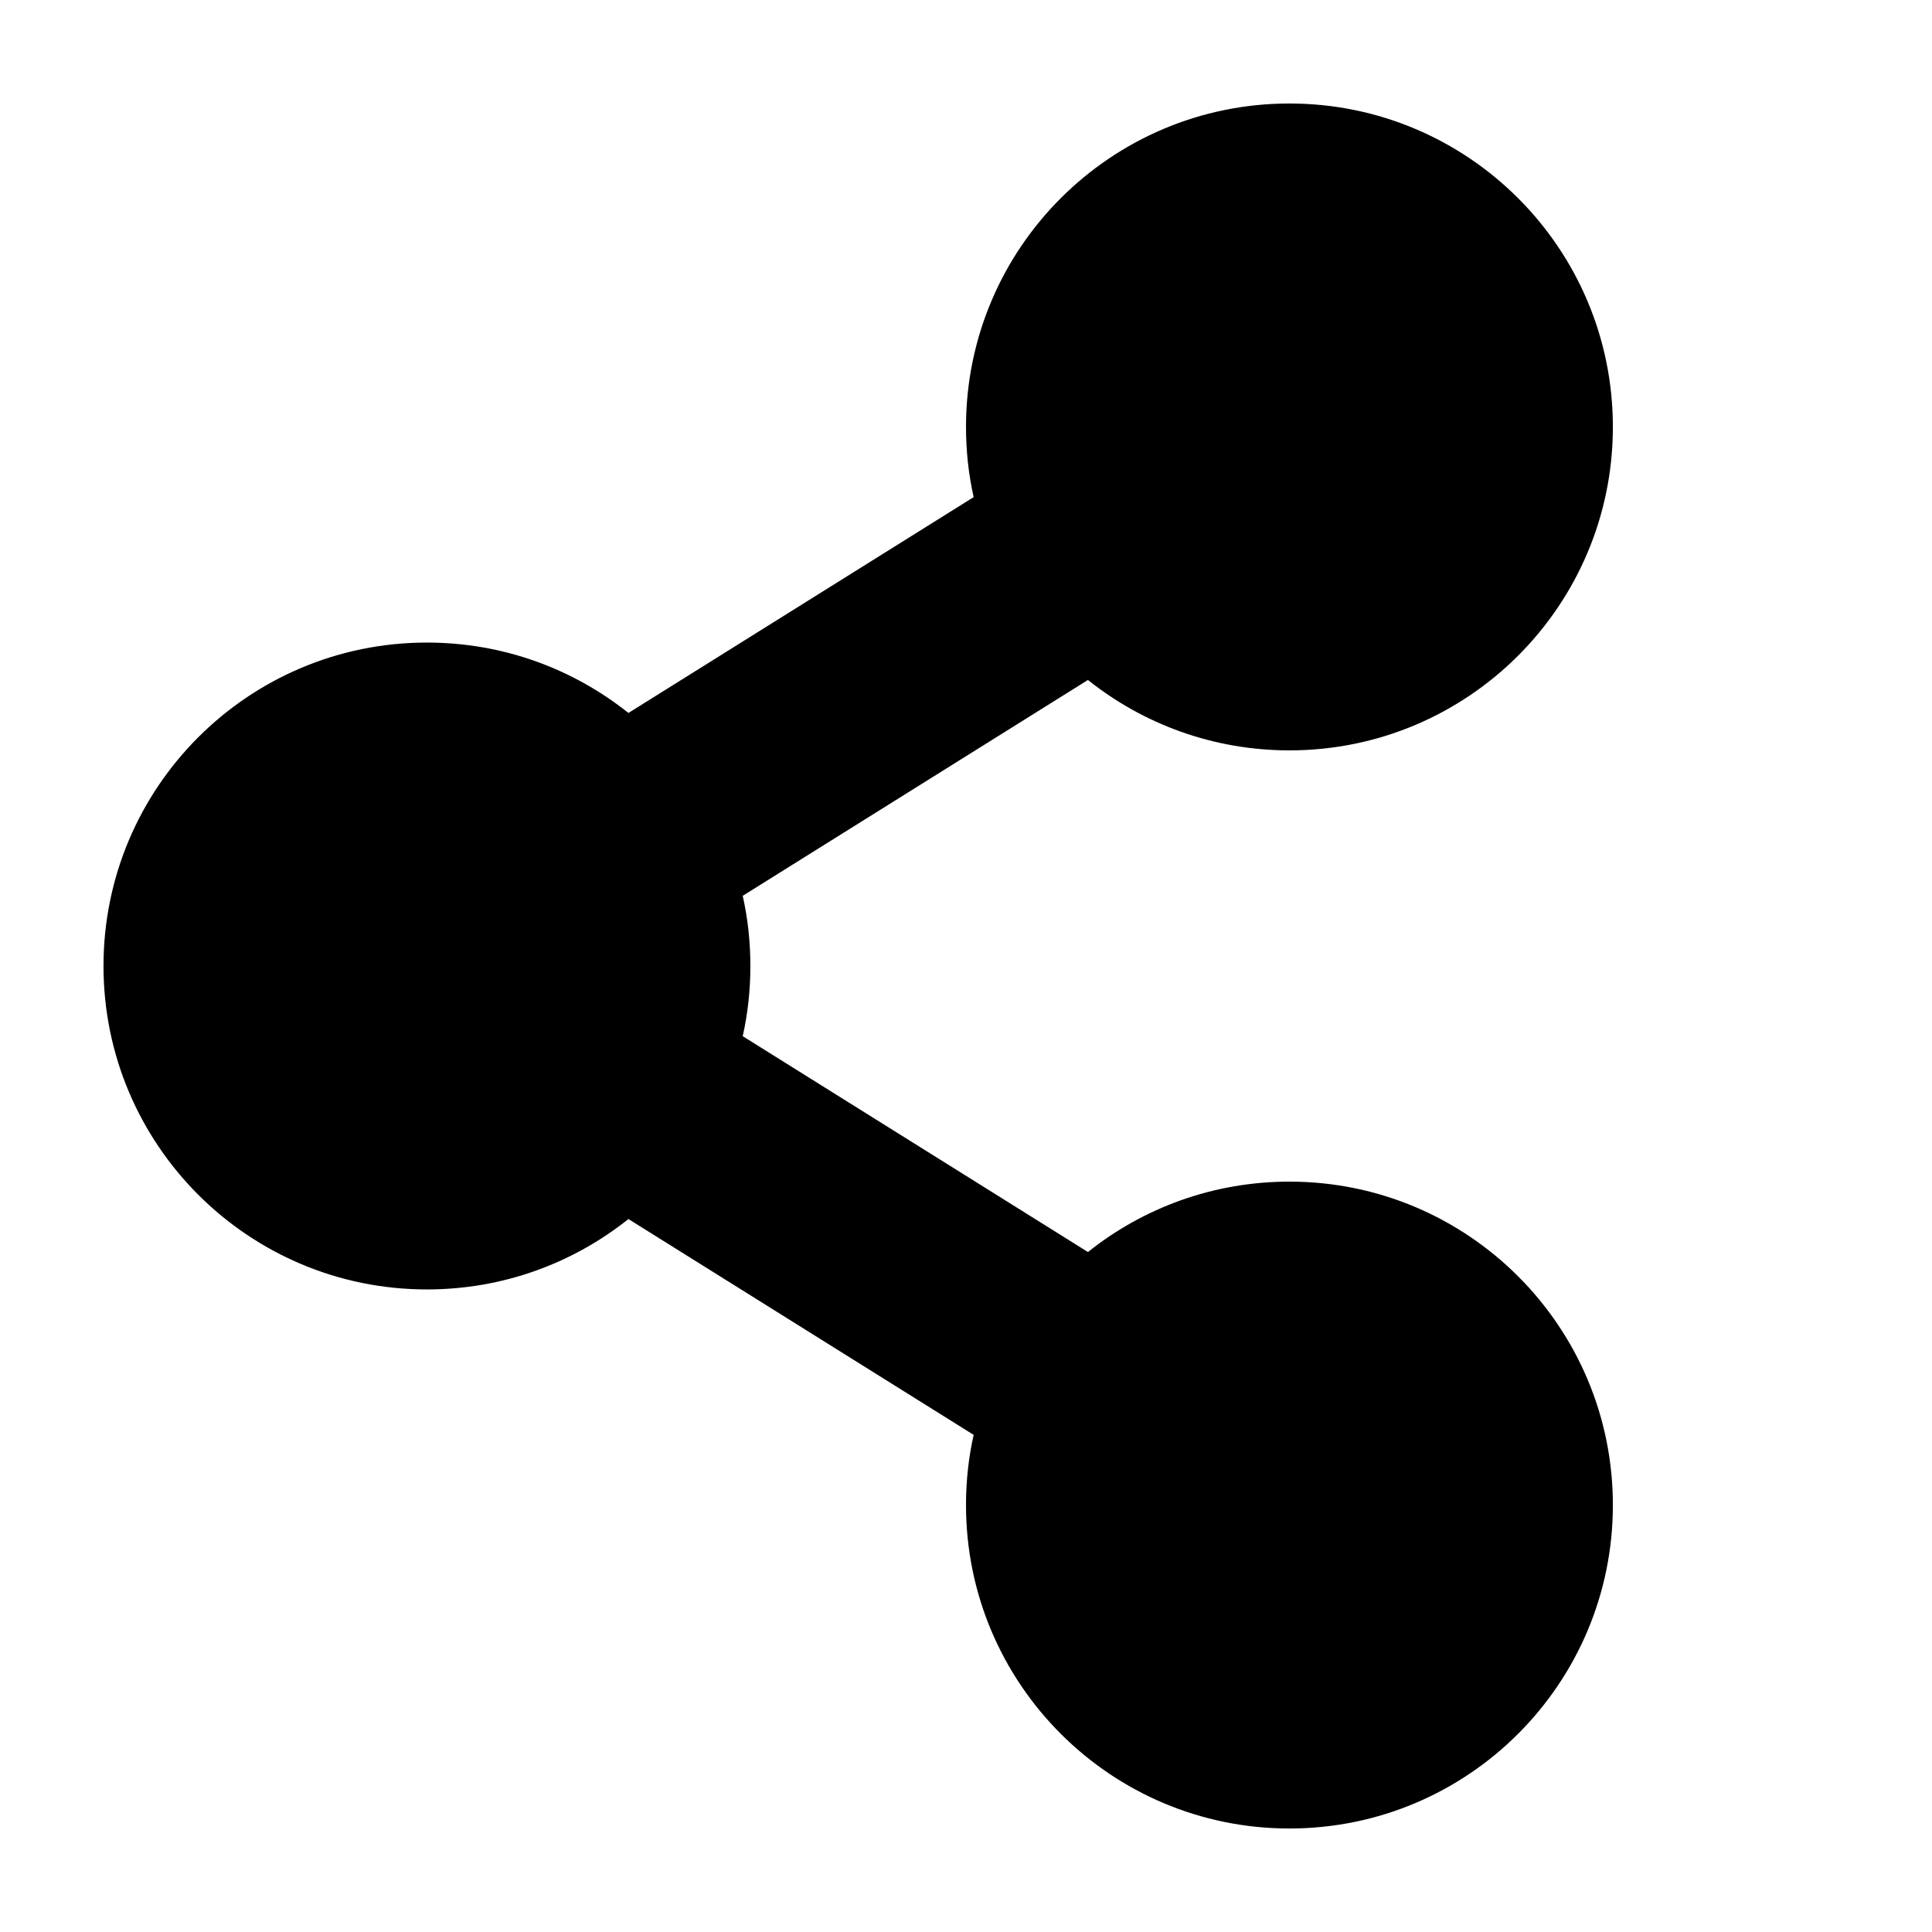
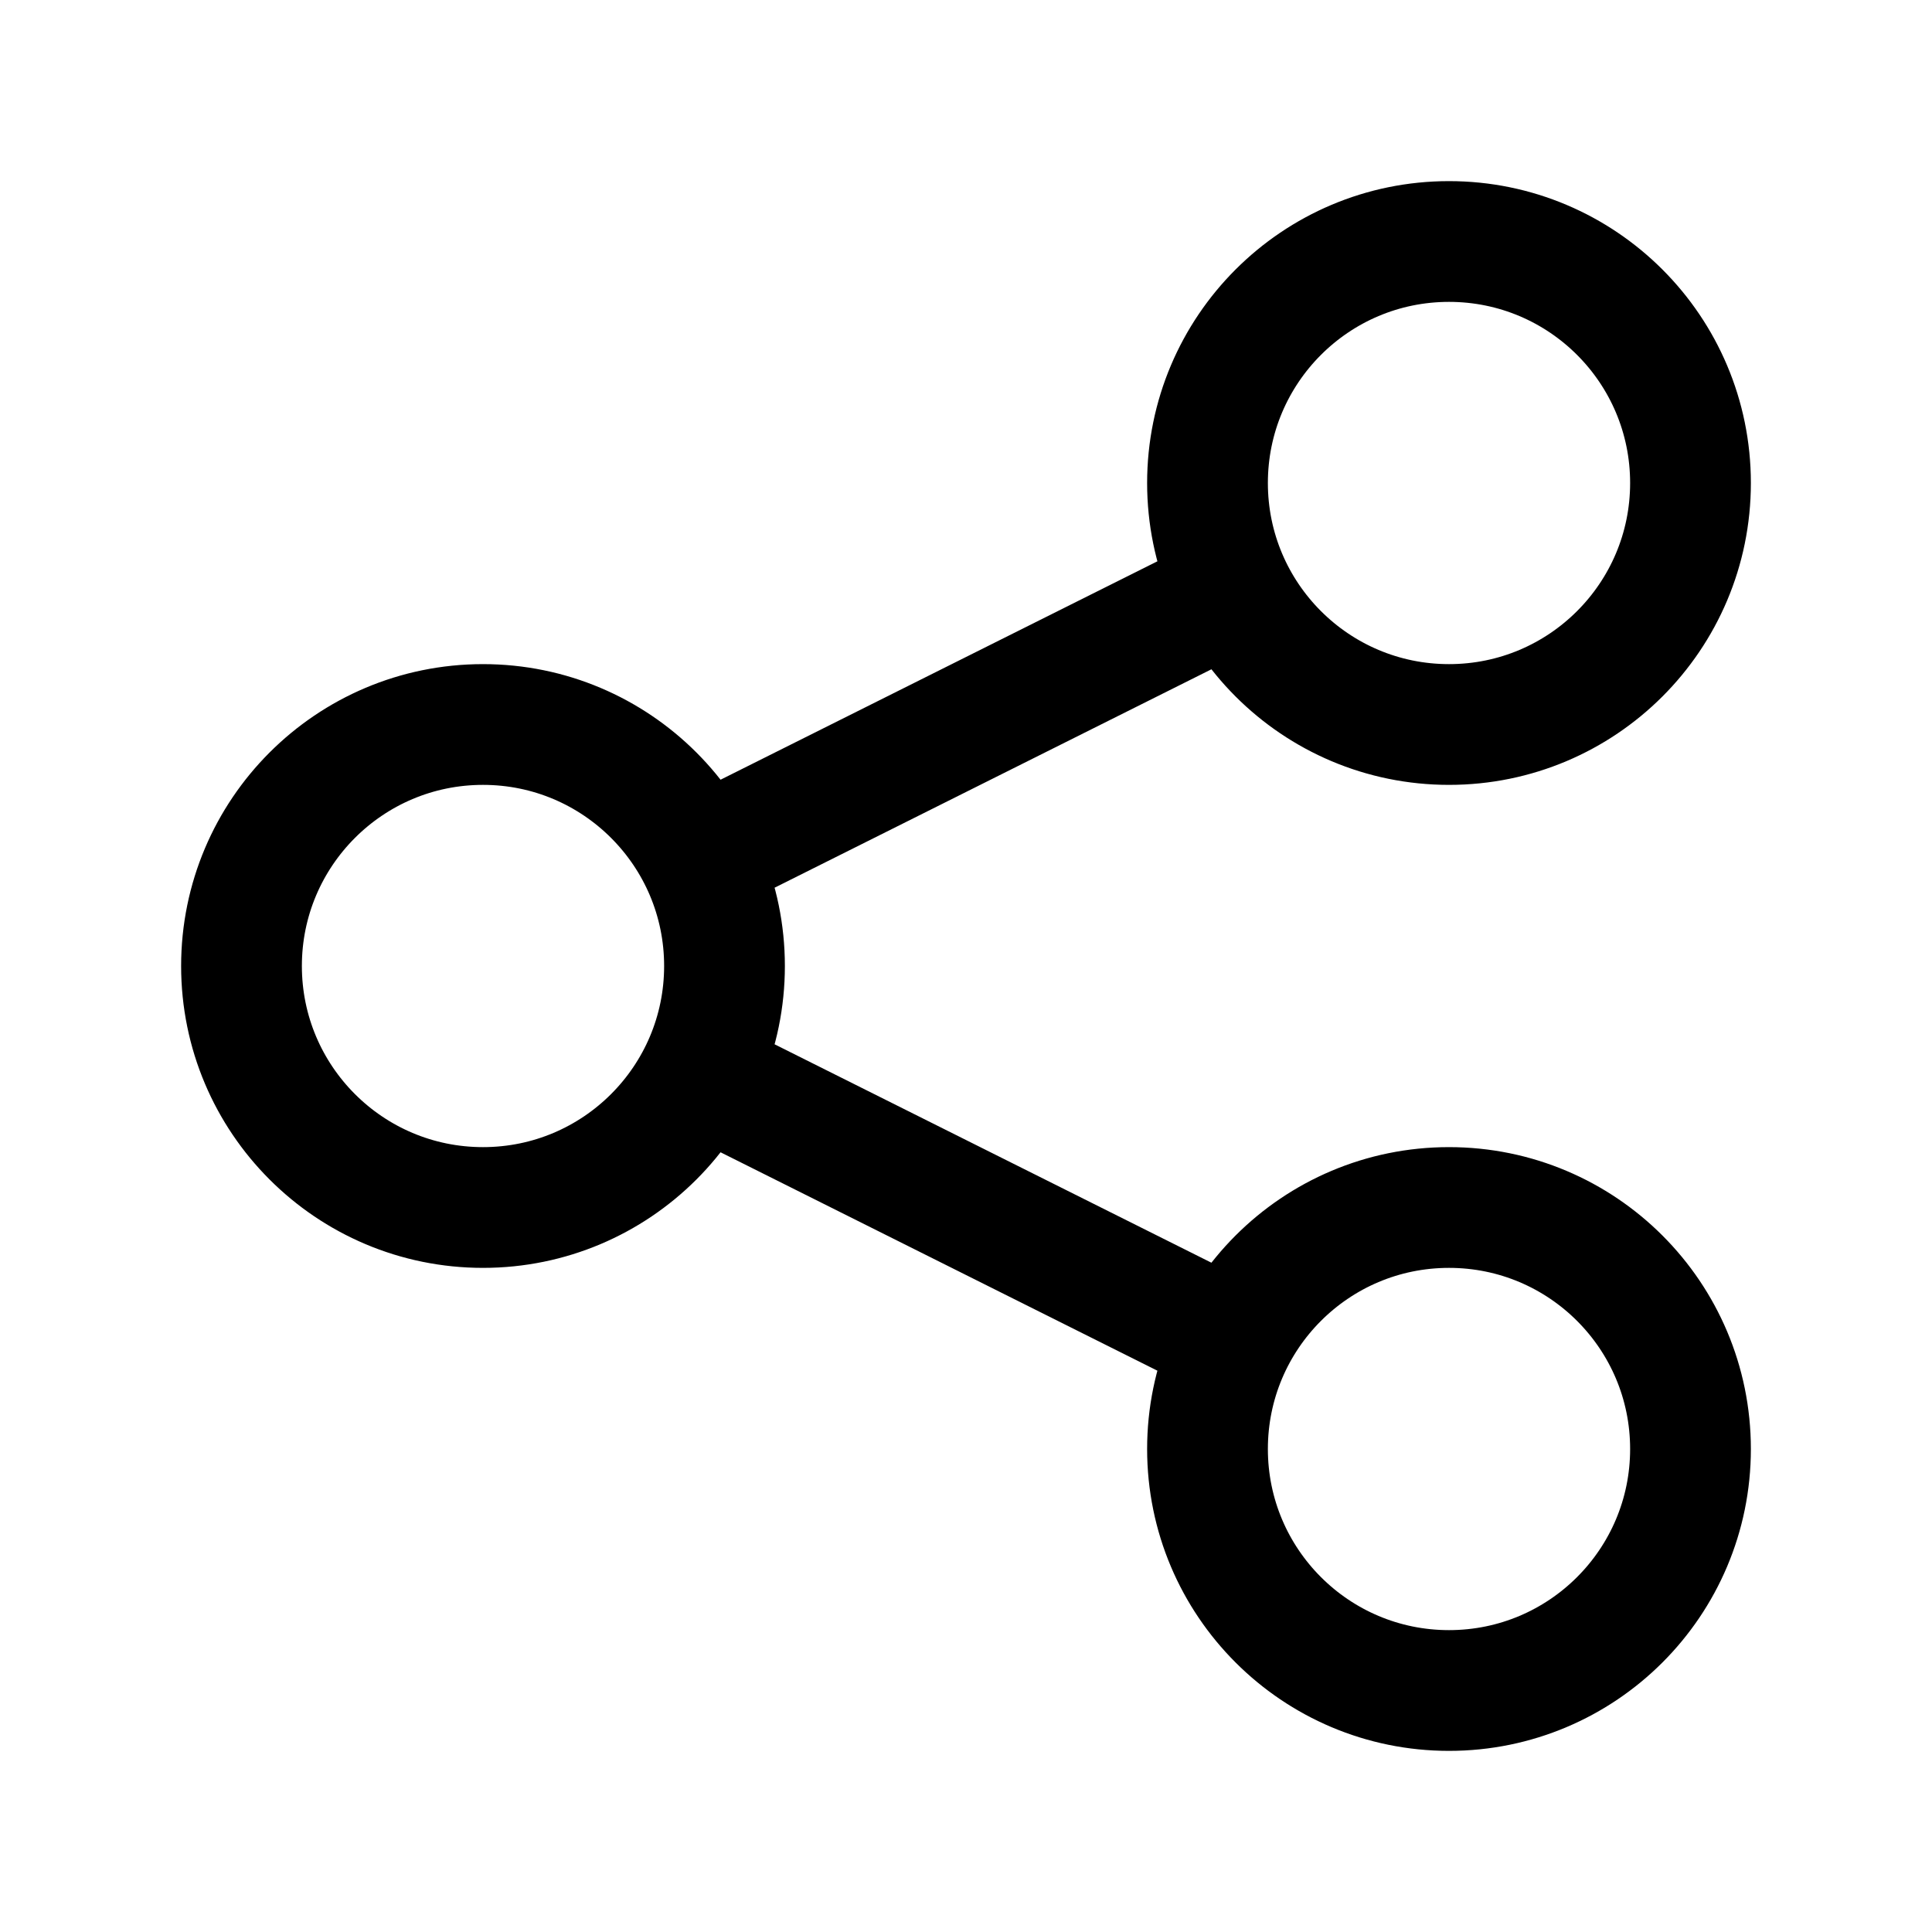
- <svg xmlns="http://www.w3.org/2000/svg" width="800px" height="800px" viewBox="-0.96 -0.96 17.92 17.92" fill="current">
+ <svg xmlns="http://www.w3.org/2000/svg" width="800px" height="800px" viewBox="0 0 24 24" fill="none">
  <g id="SVGRepo_bgCarrier" stroke-width="0" />
  <g id="SVGRepo_tracerCarrier" stroke-linecap="round" stroke-linejoin="round" />
  <g id="SVGRepo_iconCarrier">
-     <path d="M11 6C12.657 6 14 4.657 14 3C14 1.343 12.657 0 11 0C9.343 0 8 1.343 8 3C8 3.224 8.024 3.442 8.071 3.651L4.869 5.653C4.356 5.244 3.707 5 3 5C1.343 5 0 6.343 0 8C0 9.657 1.343 11 3 11C3.707 11 4.356 10.756 4.869 10.347L8.071 12.349C8.024 12.558 8 12.776 8 13C8 14.657 9.343 16 11 16C12.657 16 14 14.657 14 13C14 11.343 12.657 10 11 10C10.293 10 9.644 10.244 9.131 10.653L5.929 8.651C5.976 8.442 6 8.224 6 8C6 7.776 5.976 7.558 5.929 7.349L9.131 5.347C9.644 5.756 10.293 6 11 6Z" fill="current" />
+     <path fill="none" d="M8.684 10.658L15.312 7.344M15.316 16.658L8.694 13.347M21 6C21 7.657 19.657 9 18 9C16.343 9 15 7.657 15 6C15 4.343 16.343 3 18 3C19.657 3 21 4.343 21 6ZM9 12C9 13.657 7.657 15 6 15C4.343 15 3 13.657 3 12C3 10.343 4.343 9 6 9C7.657 9 9 10.343 9 12ZM21 18C21 19.657 19.657 21 18 21C16.343 21 15 19.657 15 18C15 16.343 16.343 15 18 15C19.657 15 21 16.343 21 18Z" stroke="#000000" stroke-width="1.5" />
  </g>
</svg>
